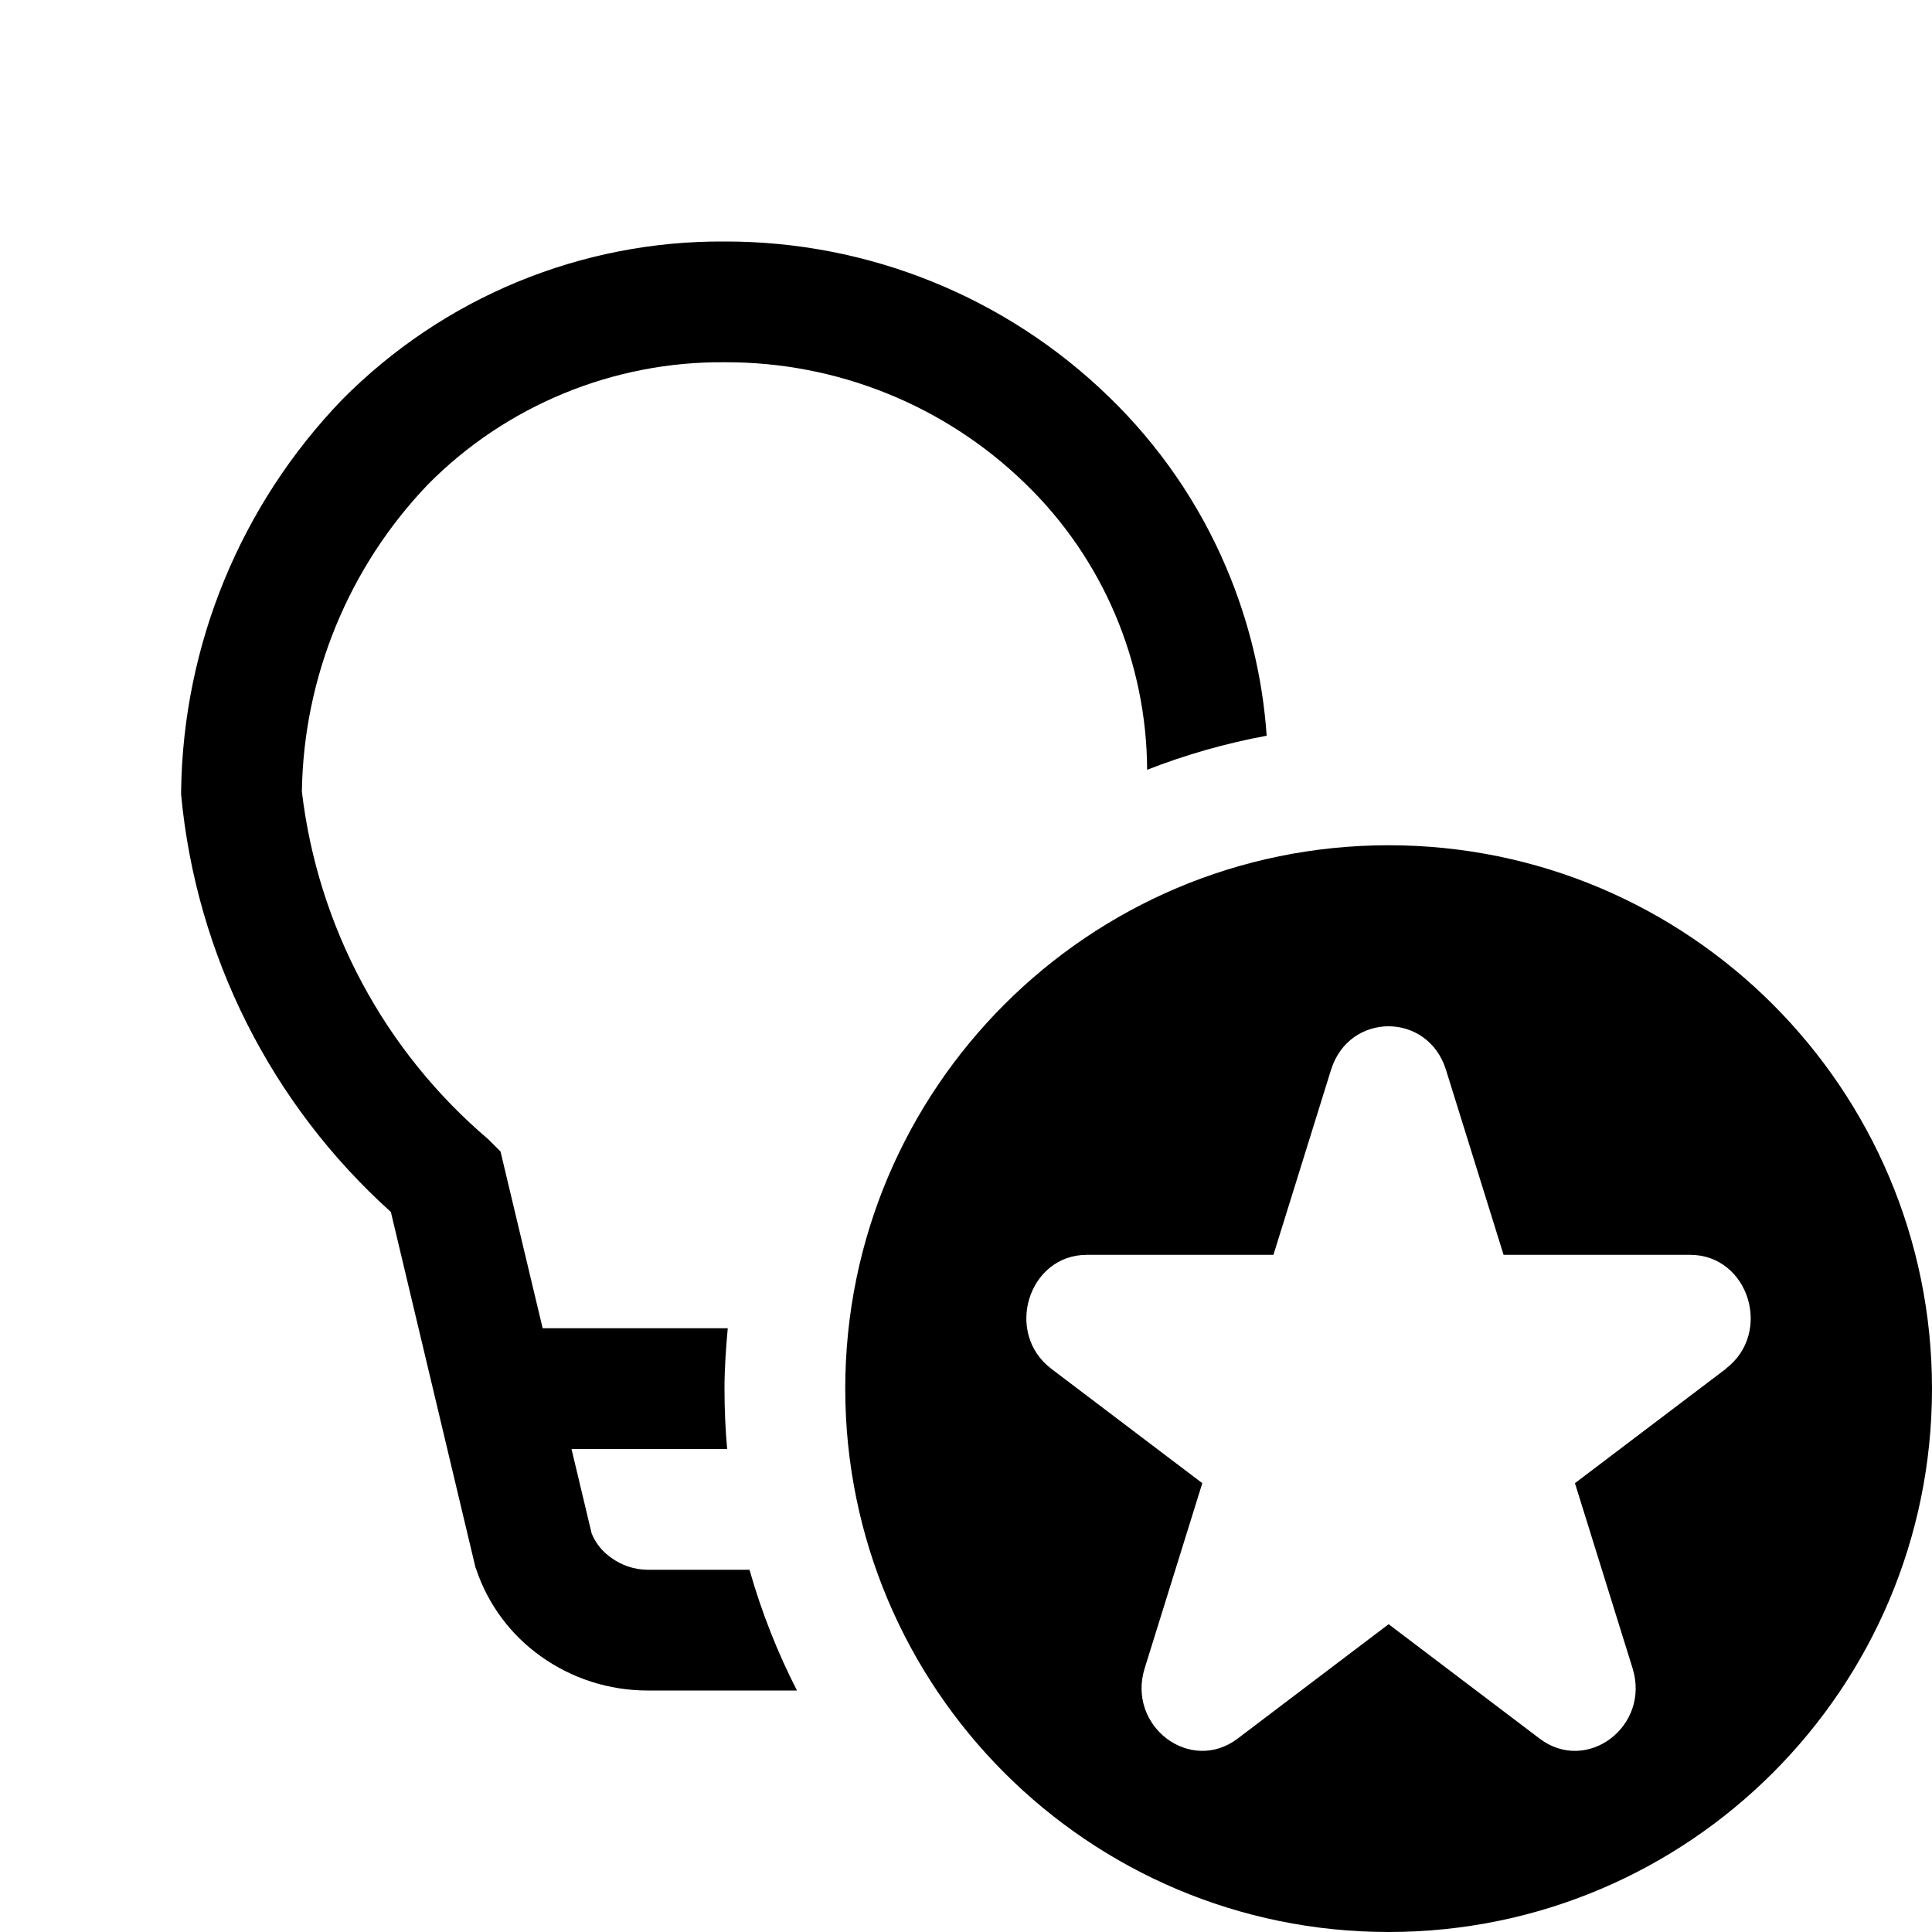
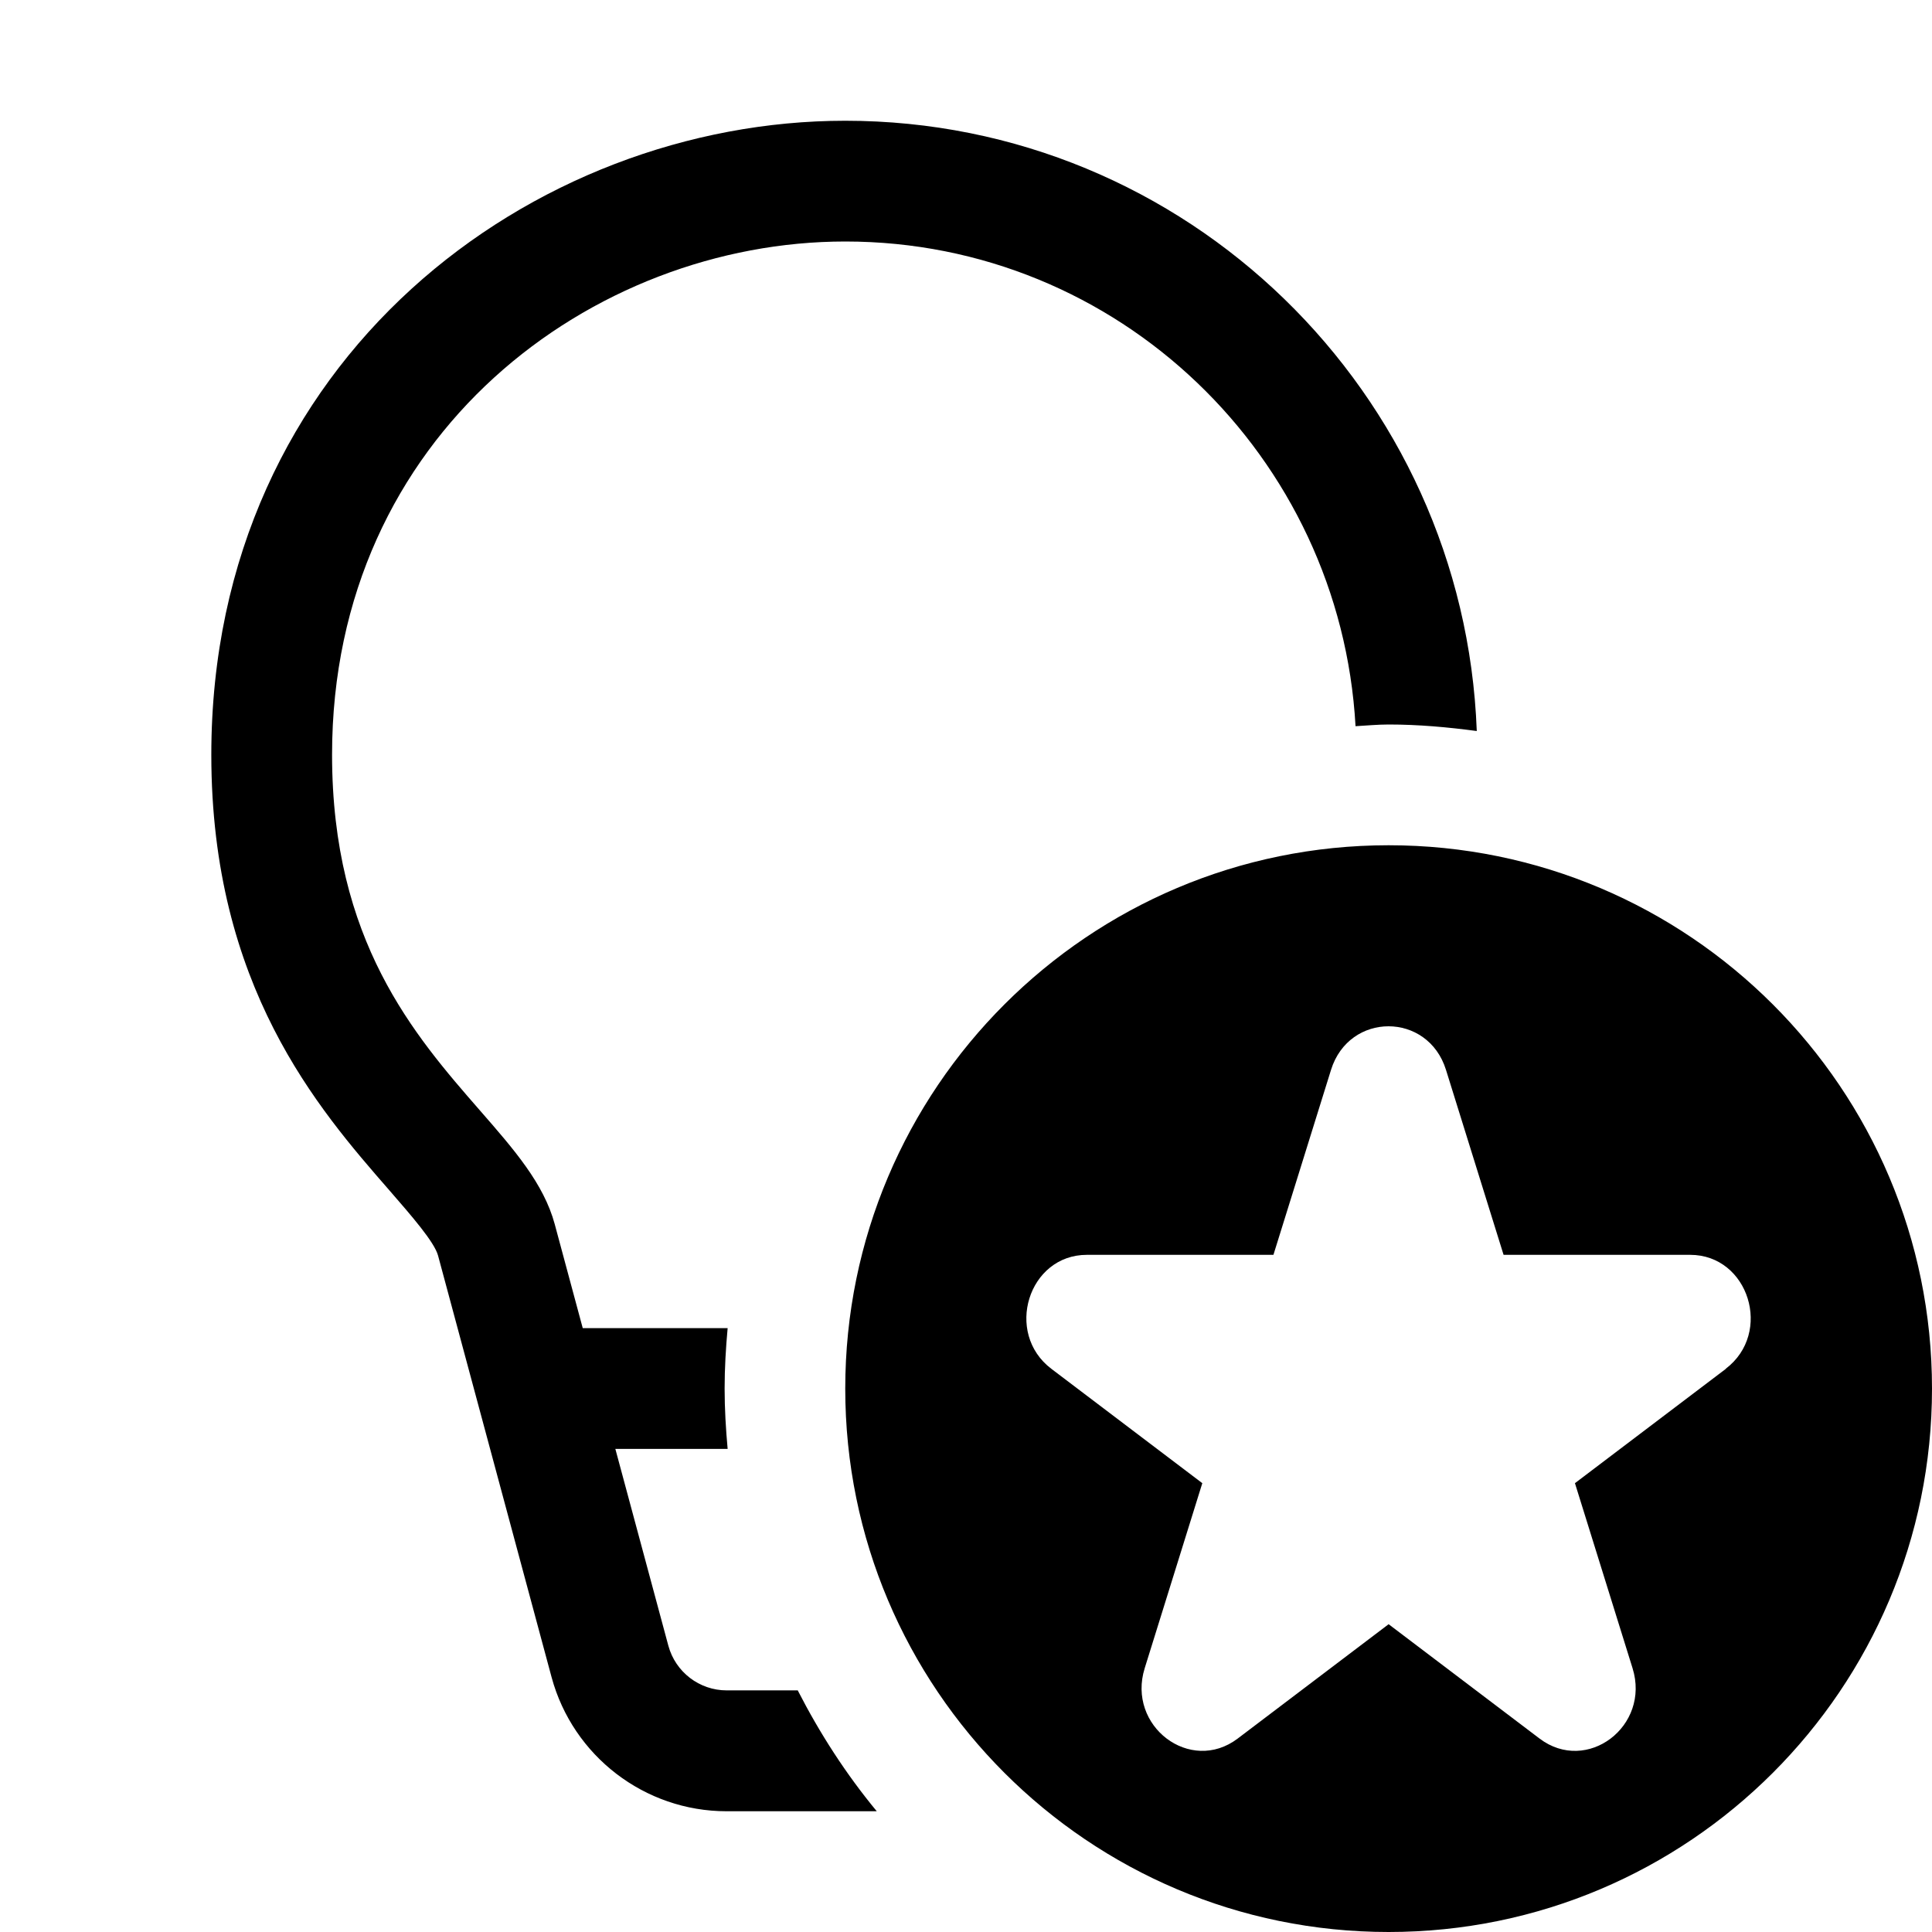
<svg xmlns="http://www.w3.org/2000/svg" width="16" height="16" viewBox="0 0 16 16" fill="currentColor">
-   <path d="M11.5 7C9.015 7 7 9.015 7 11.5C7 13.985 9.015 16 11.5 16C13.985 16 16 13.985 16 11.5C16 9.015 13.985 7 11.5 7ZM14.293 11.336L13.043 12.283L13.52 13.815C13.67 14.296 13.142 14.695 12.75 14.398L11.5 13.451L10.25 14.398C9.858 14.695 9.33 14.295 9.48 13.815L9.957 12.283L8.707 11.336C8.315 11.039 8.516 10.392 9.001 10.392H10.546L11.023 8.86C11.173 8.379 11.825 8.379 11.975 8.86L12.452 10.392H13.997C14.482 10.392 14.684 11.039 14.291 11.336H14.293ZM5.361 13C5.253 12.999 5.148 12.964 5.061 12.9C4.989 12.85 4.933 12.781 4.9 12.7L4.733 12H6.022C6.007 11.835 6 11.669 6 11.5C6 11.331 6.012 11.165 6.027 11H4.494L4.145 9.536L4.045 9.436C3.185 8.706 2.633 7.677 2.5 6.556C2.514 5.607 2.887 4.699 3.543 4.013C3.864 3.688 4.247 3.432 4.669 3.258C5.091 3.084 5.544 2.996 6 3C6.927 2.996 7.82 3.354 8.486 4C8.807 4.309 9.062 4.68 9.236 5.09C9.408 5.496 9.498 5.933 9.5 6.375C9.817 6.251 10.148 6.156 10.49 6.093C10.457 5.615 10.344 5.145 10.156 4.702C9.93 4.169 9.598 3.687 9.182 3.285C8.33 2.458 7.188 1.997 6 2C5.411 1.996 4.828 2.11 4.284 2.335C3.74 2.56 3.247 2.892 2.833 3.31C1.995 4.18 1.518 5.336 1.5 6.544V6.582C1.625 7.911 2.245 9.144 3.237 10.037L3.937 12.978L3.945 13C4.043 13.289 4.23 13.54 4.479 13.717C4.736 13.901 5.045 14 5.362 14H6.6C6.438 13.683 6.306 13.349 6.207 13H5.361Z" />
+   <path d="M6.607 14C6.79 14.357 7.007 14.693 7.261 15H6.017C5.34 15 4.745 14.544 4.568 13.89L3.628 10.399C3.598 10.286 3.407 10.068 3.224 9.857C2.637 9.184 1.75 8.168 1.75 6.251C1.75 2.964 4.419 1 7 1C9.828 1 12.125 3.252 12.23 6.054C11.99 6.022 11.748 6 11.5 6C11.408 6 11.317 6.009 11.226 6.014C11.101 3.782 9.263 2 7 2C4.911 2 2.75 3.59 2.75 6.25C2.75 7.792 3.43 8.572 3.977 9.199C4.259 9.522 4.503 9.802 4.594 10.138L4.826 10.999H6.026C6.011 11.164 6.001 11.33 6.001 11.499C6.001 11.668 6.011 11.834 6.026 11.999H5.096L5.535 13.629C5.594 13.847 5.792 13.999 6.018 13.999H6.609L6.607 14ZM16 11.5C16 13.985 13.985 16 11.5 16C9.015 16 7 13.985 7 11.5C7 9.015 9.015 7 11.5 7C13.985 7 16 9.015 16 11.5ZM13.997 10.392H12.452L11.975 8.86C11.825 8.379 11.173 8.379 11.023 8.86L10.546 10.392H9.001C8.516 10.392 8.315 11.039 8.707 11.336L9.957 12.283L9.48 13.815C9.33 14.295 9.858 14.695 10.25 14.398L11.5 13.451L12.75 14.398C13.142 14.695 13.67 14.296 13.52 13.815L13.043 12.283L14.293 11.336H14.291C14.684 11.039 14.482 10.392 13.997 10.392Z" />
</svg>
